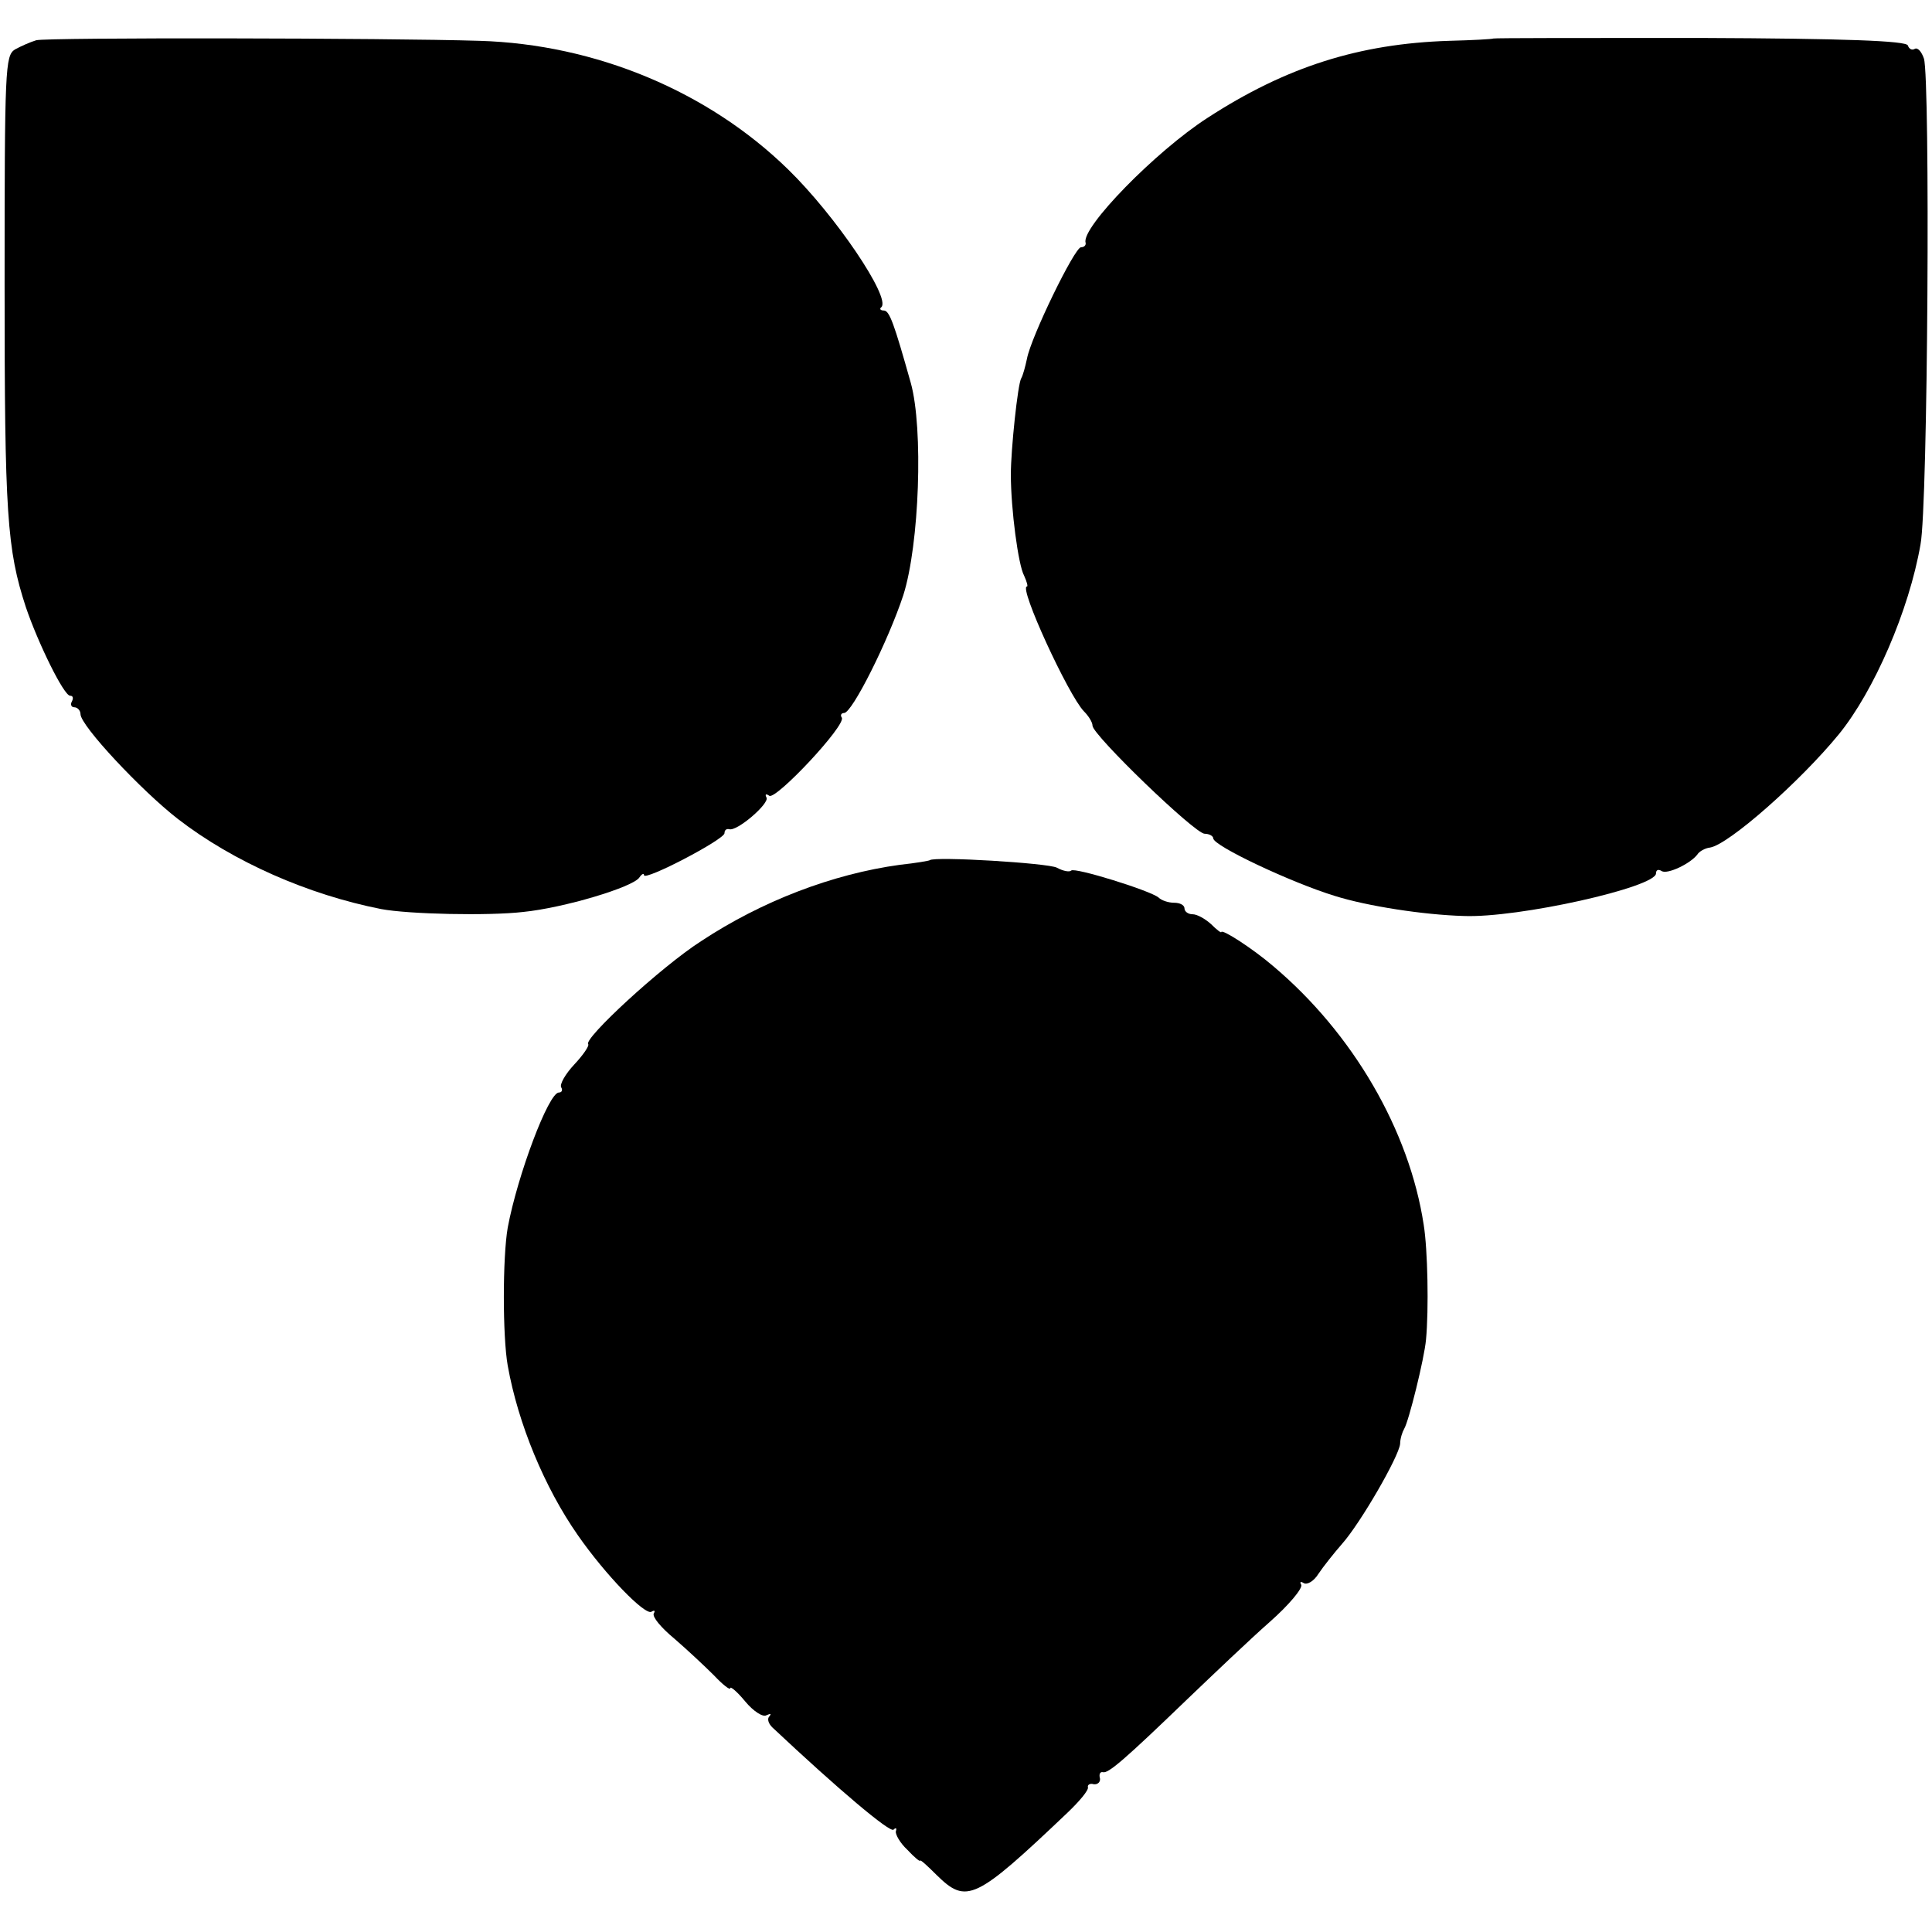
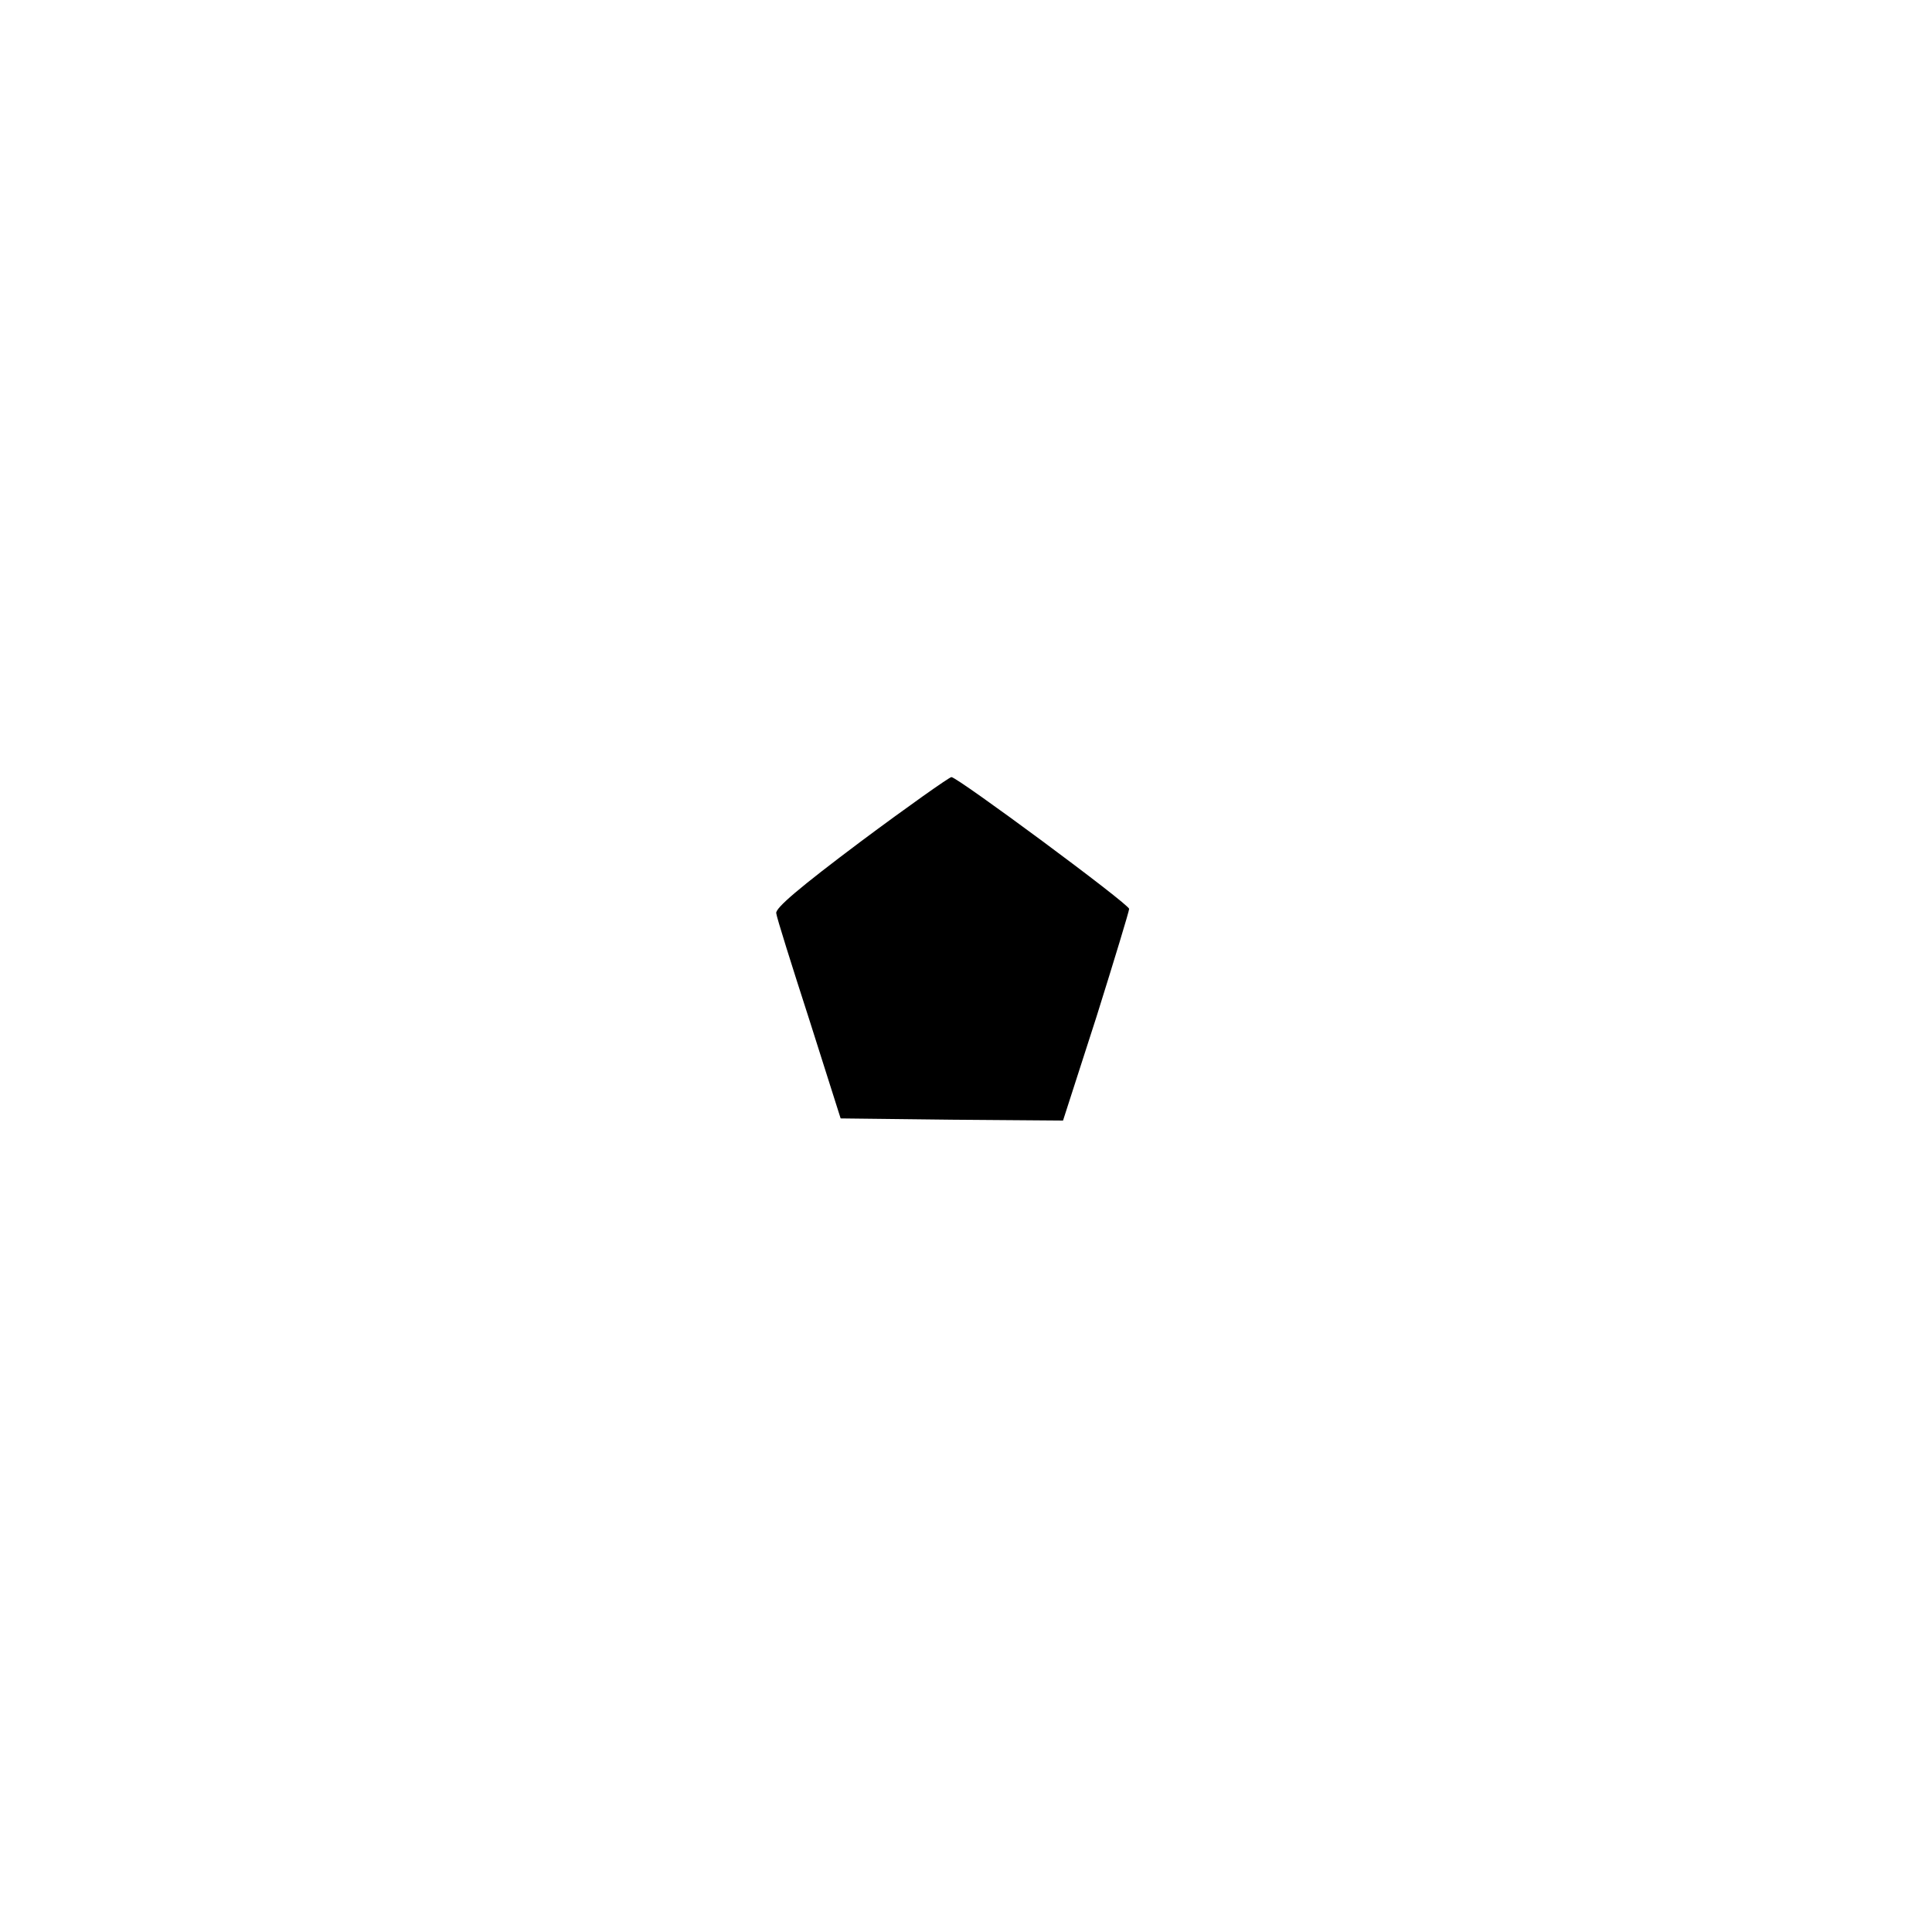
- <svg xmlns="http://www.w3.org/2000/svg" version="1.0" width="336pt" height="336pt" viewBox="0 0 336 336" preserveAspectRatio="xMidYMid meet">
-   <g transform="translate(0,336) scale(0.1,-0.1)" fill="#000000" stroke="none">
-     <path d="M63 3290 c-10 -3 -26 -10 -37 -16 -17 -11 -18 -31 -18 -411 0 -397 4 -458 37 -559 21 -62 66 -154 77 -154 5 0 6 -4 3 -10 -3 -5 -1 -10 4 -10 6 0 11 -6 11 -12 0 -20 106 -133 169 -182 97 -75 227 -132 354 -157 48 -9 187 -12 247 -5 70 7 191 43 202 60 4 6 8 8 8 4 0 -11 140 62 140 73 0 5 3 8 8 7 13 -5 71 45 65 55 -3 6 -1 7 5 3 12 -7 134 123 126 136 -3 4 -1 8 4 8 14 0 77 126 103 205 28 88 35 290 13 369 -29 103 -37 126 -47 126 -6 0 -8 3 -4 6 16 17 -80 159 -162 239 -139 136 -335 218 -537 224 -159 5 -753 6 -771 1z" />
-     <path d="M2597 3293 c-1 -1 -36 -3 -77 -4 -156 -5 -283 -45 -420 -134 -90 -58 -220 -191 -212 -217 1 -4 -2 -8 -8 -8 -11 0 -87 -156 -94 -194 -3 -14 -7 -29 -10 -34 -6 -10 -18 -124 -18 -167 0 -61 13 -158 23 -176 5 -11 7 -19 5 -19 -15 0 72 -189 99 -217 8 -8 15 -19 15 -25 0 -16 178 -188 195 -188 8 0 15 -4 15 -8 0 -13 136 -77 211 -100 57 -18 155 -33 224 -35 95 -4 335 50 335 74 0 6 4 8 10 4 10 -6 50 13 62 29 3 5 13 11 22 12 32 5 156 114 224 197 61 75 122 215 142 330 13 67 17 809 6 845 -4 12 -11 20 -16 17 -5 -3 -10 0 -12 6 -3 8 -109 12 -362 13 -197 0 -358 0 -359 -1z" />
-     <path d="M1617 1864 c-1 -1 -24 -5 -52 -8 -117 -16 -240 -63 -346 -133 -70 -45 -205 -170 -196 -179 2 -3 -9 -19 -24 -35 -16 -17 -26 -35 -23 -40 3 -5 1 -9 -4 -9 -18 0 -72 -144 -89 -235 -9 -52 -9 -189 0 -240 18 -101 64 -212 122 -295 48 -69 117 -140 128 -133 5 3 7 2 4 -3 -3 -6 13 -25 36 -44 22 -19 53 -48 69 -64 15 -16 28 -26 28 -22 0 4 12 -6 26 -23 14 -17 31 -28 37 -24 7 3 9 3 5 -2 -4 -4 -2 -12 5 -19 115 -108 205 -184 211 -178 4 4 6 3 4 -3 -1 -5 7 -20 20 -32 12 -13 22 -21 22 -19 0 3 13 -9 29 -25 52 -51 67 -44 227 108 21 20 38 40 36 45 -1 4 4 7 10 5 7 -1 12 4 11 10 -2 7 0 12 5 11 9 -3 37 21 147 127 46 44 110 105 143 134 34 30 58 59 55 65 -3 5 -1 6 4 3 6 -4 18 3 26 16 8 12 27 36 41 52 32 36 99 152 101 174 0 9 4 21 7 26 8 13 35 122 38 155 5 53 3 157 -4 200 -25 164 -123 333 -262 450 -35 30 -89 65 -90 59 0 -2 -8 4 -18 14 -10 9 -24 17 -32 17 -8 0 -14 5 -14 10 0 6 -8 10 -18 10 -10 0 -22 4 -27 9 -14 12 -146 53 -152 47 -3 -3 -14 -1 -25 5 -15 8 -213 20 -221 13z" />
+ <svg xmlns="http://www.w3.org/2000/svg" version="1.0" width="450pt" height="450pt" viewBox="0 0 450 450" preserveAspectRatio="xMidYMid meet">
+   <g transform="translate(0,450) scale(0.1,-0.1)" fill="#000000" stroke="none">
+     <path d="M2005 2540 c-144 -108 -199 -155 -197 -167 1 -10 36 -121 77 -248 l73 -230 259 -3 259 -2 78 242 c42 134 76 246 76 251 0 11 -400 307 -414 307 -6 -1 -101 -68 -211 -150z" />
  </g>
</svg>
